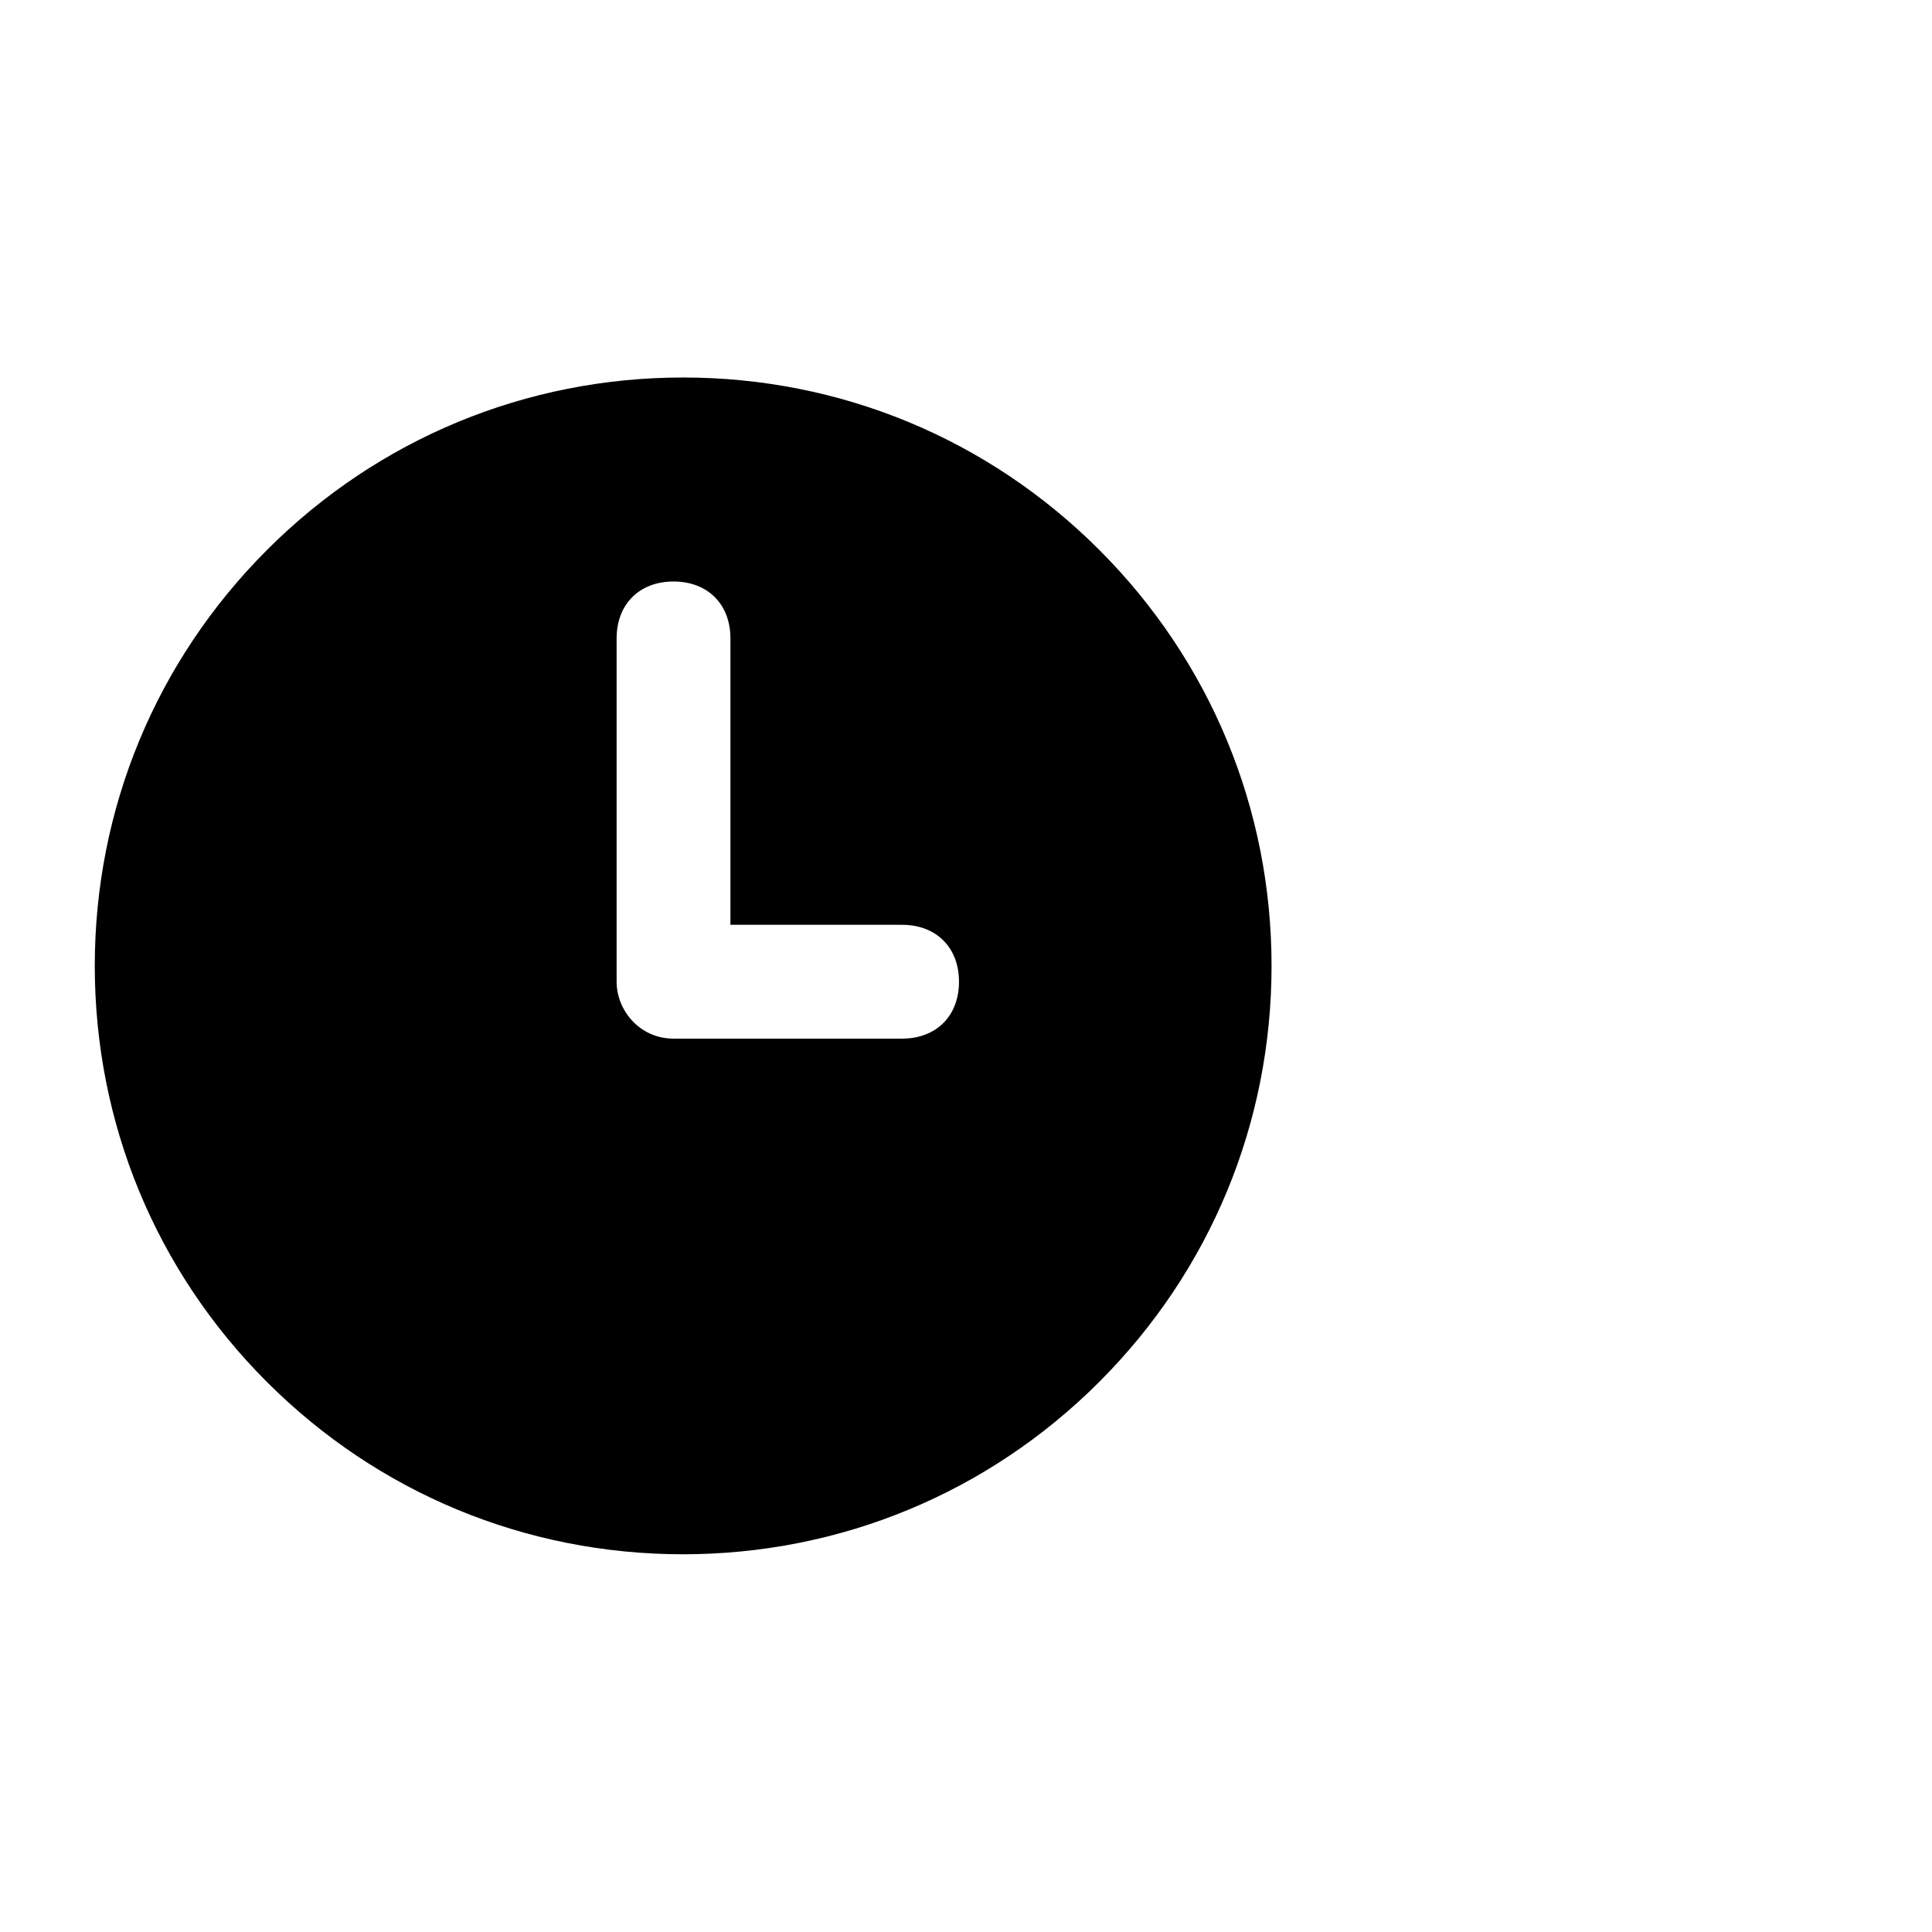
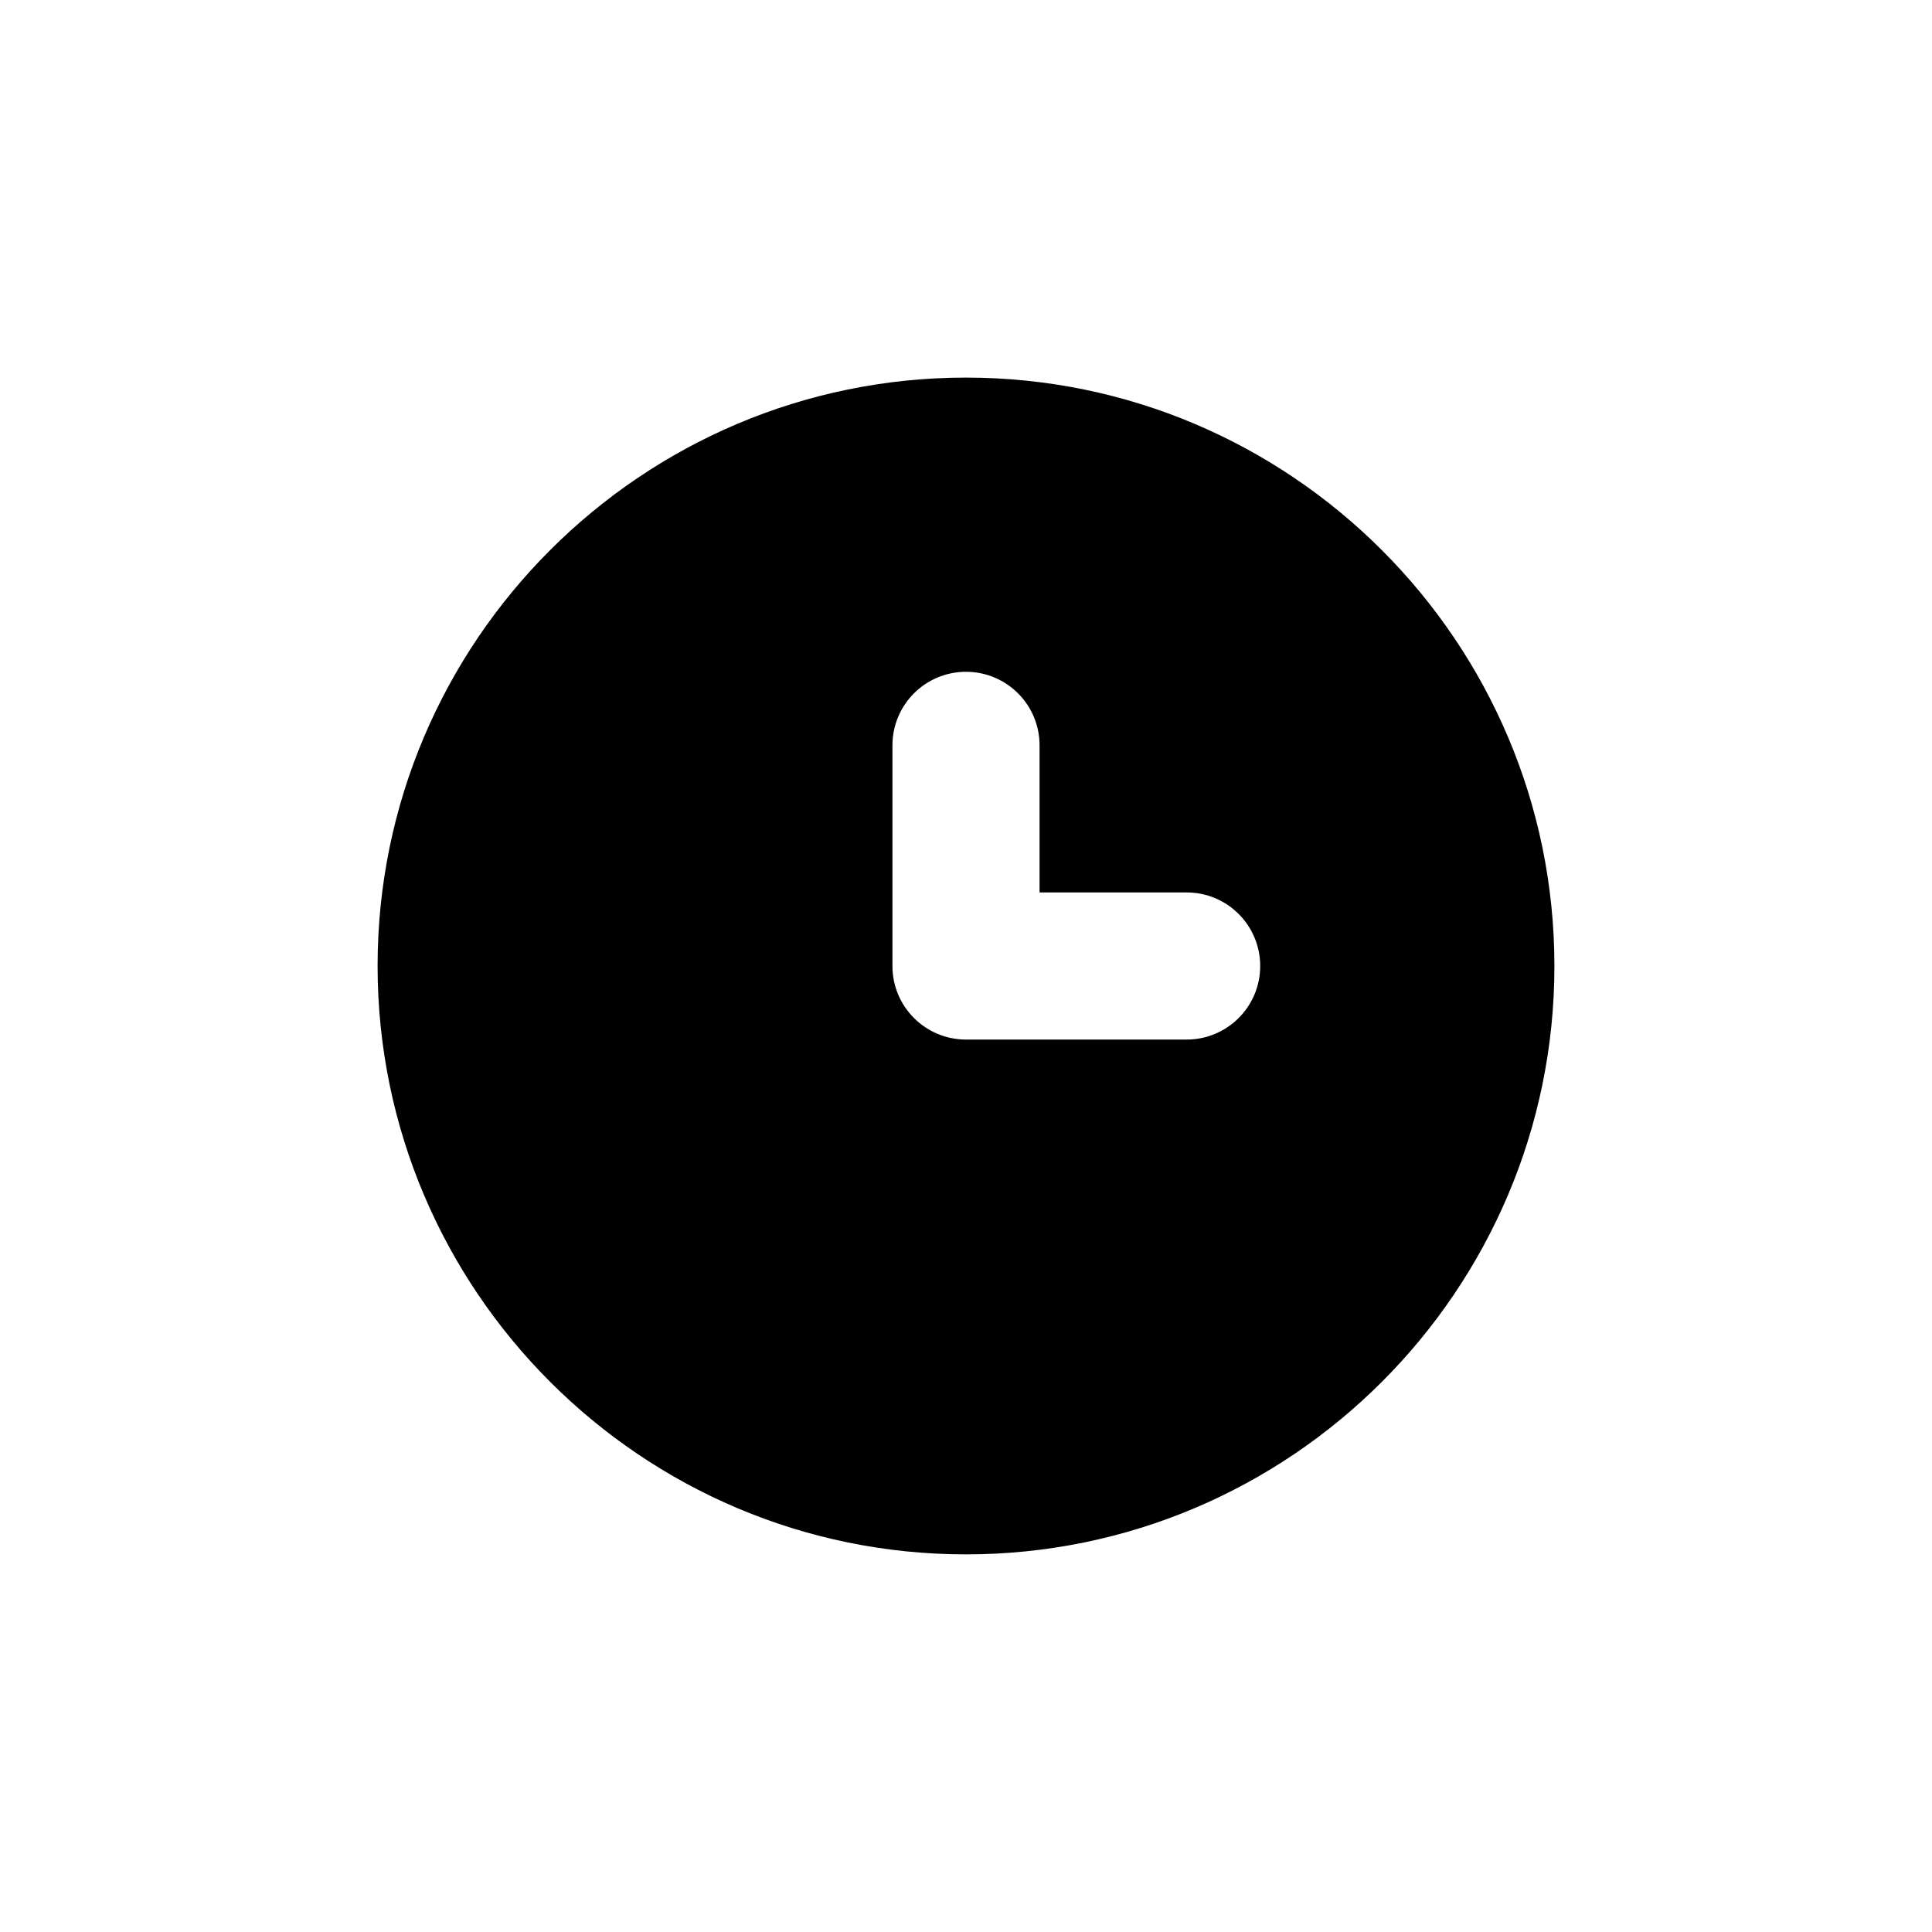
- <svg xmlns="http://www.w3.org/2000/svg" xml:space="preserve" enable-background="new 0 0 841.9 841.9" viewBox="0 0 841.9 841.9" y="0px" x="0px" id="Ebene_1" version="1.1">
-   <defs id="defs13" />
-   <g id="g3">
-     <path id="path5" d="M297.6,677.3c-68.5,0-132.9-26.7-181.3-75.1S41.3,489.4,41.3,420.9s26.7-132.9,75.1-181.3c48.4-48.4,112.8-75.1,181.3-75.1   s132.9,26.7,181.3,75.1c48.4,48.4,75.1,112.8,75.1,181.3s-26.7,132.9-75.1,181.3S366.1,677.3,297.6,677.3z M297.6,204.6   c-57.8,0-112.1,22.5-153,63.4c-40.9,40.9-63.4,95.2-63.4,153c0,57.8,22.5,112.1,63.4,153c40.9,40.9,95.2,63.4,153,63.4   c57.8,0,112.1-22.5,153-63.4c40.9-40.9,63.4-95.2,63.4-153c0-57.8-22.5-112.1-63.4-153C409.8,227.1,355.4,204.6,297.6,204.6z" />
-   </g>
-   <path id="polygon7" d="M 297.6 184.6 L 130.1 240.3 L 61.3 420.9 L 117 588.5 L 297.6 657.3 L 465.2 601.6 L 534 420.9 L 478.3 253.4 L 297.6 184.6 z M 293.5 253.4 C 308.4 253.4 318.3 263.3 318.3 278.2 L 318.3 403 L 393.1 403 C 408 403 417.9 412.9 417.9 427.8 C 417.9 442.7 408 452.6 393.1 452.6 L 293.5 452.6 C 278.7 452.6 268.7 440.2 268.7 427.8 L 268.7 278.2 C 268.7 263.3 278.6 253.4 293.5 253.4 z " />
+ <svg xmlns="http://www.w3.org/2000/svg" version="1.1" id="Ebene_1" x="0px" y="0px" width="68px" height="68px" viewBox="0 0 68 68" enable-background="new 0 0 68 68" xml:space="preserve">
+   <path d="M34,13.29c-11.419,0-20.71,9.29-20.71,20.709c0,11.419,9.29,20.71,20.71,20.71S54.71,45.419,54.71,34  C54.71,22.581,45.419,13.29,34,13.29z M41.766,36.589H34c-1.43,0-2.589-1.158-2.589-2.589v-7.766c0-1.431,1.159-2.589,2.589-2.589  c1.43,0,2.589,1.158,2.589,2.589v5.177h5.177c1.43,0,2.589,1.158,2.589,2.589S43.196,36.589,41.766,36.589z" />
</svg>
